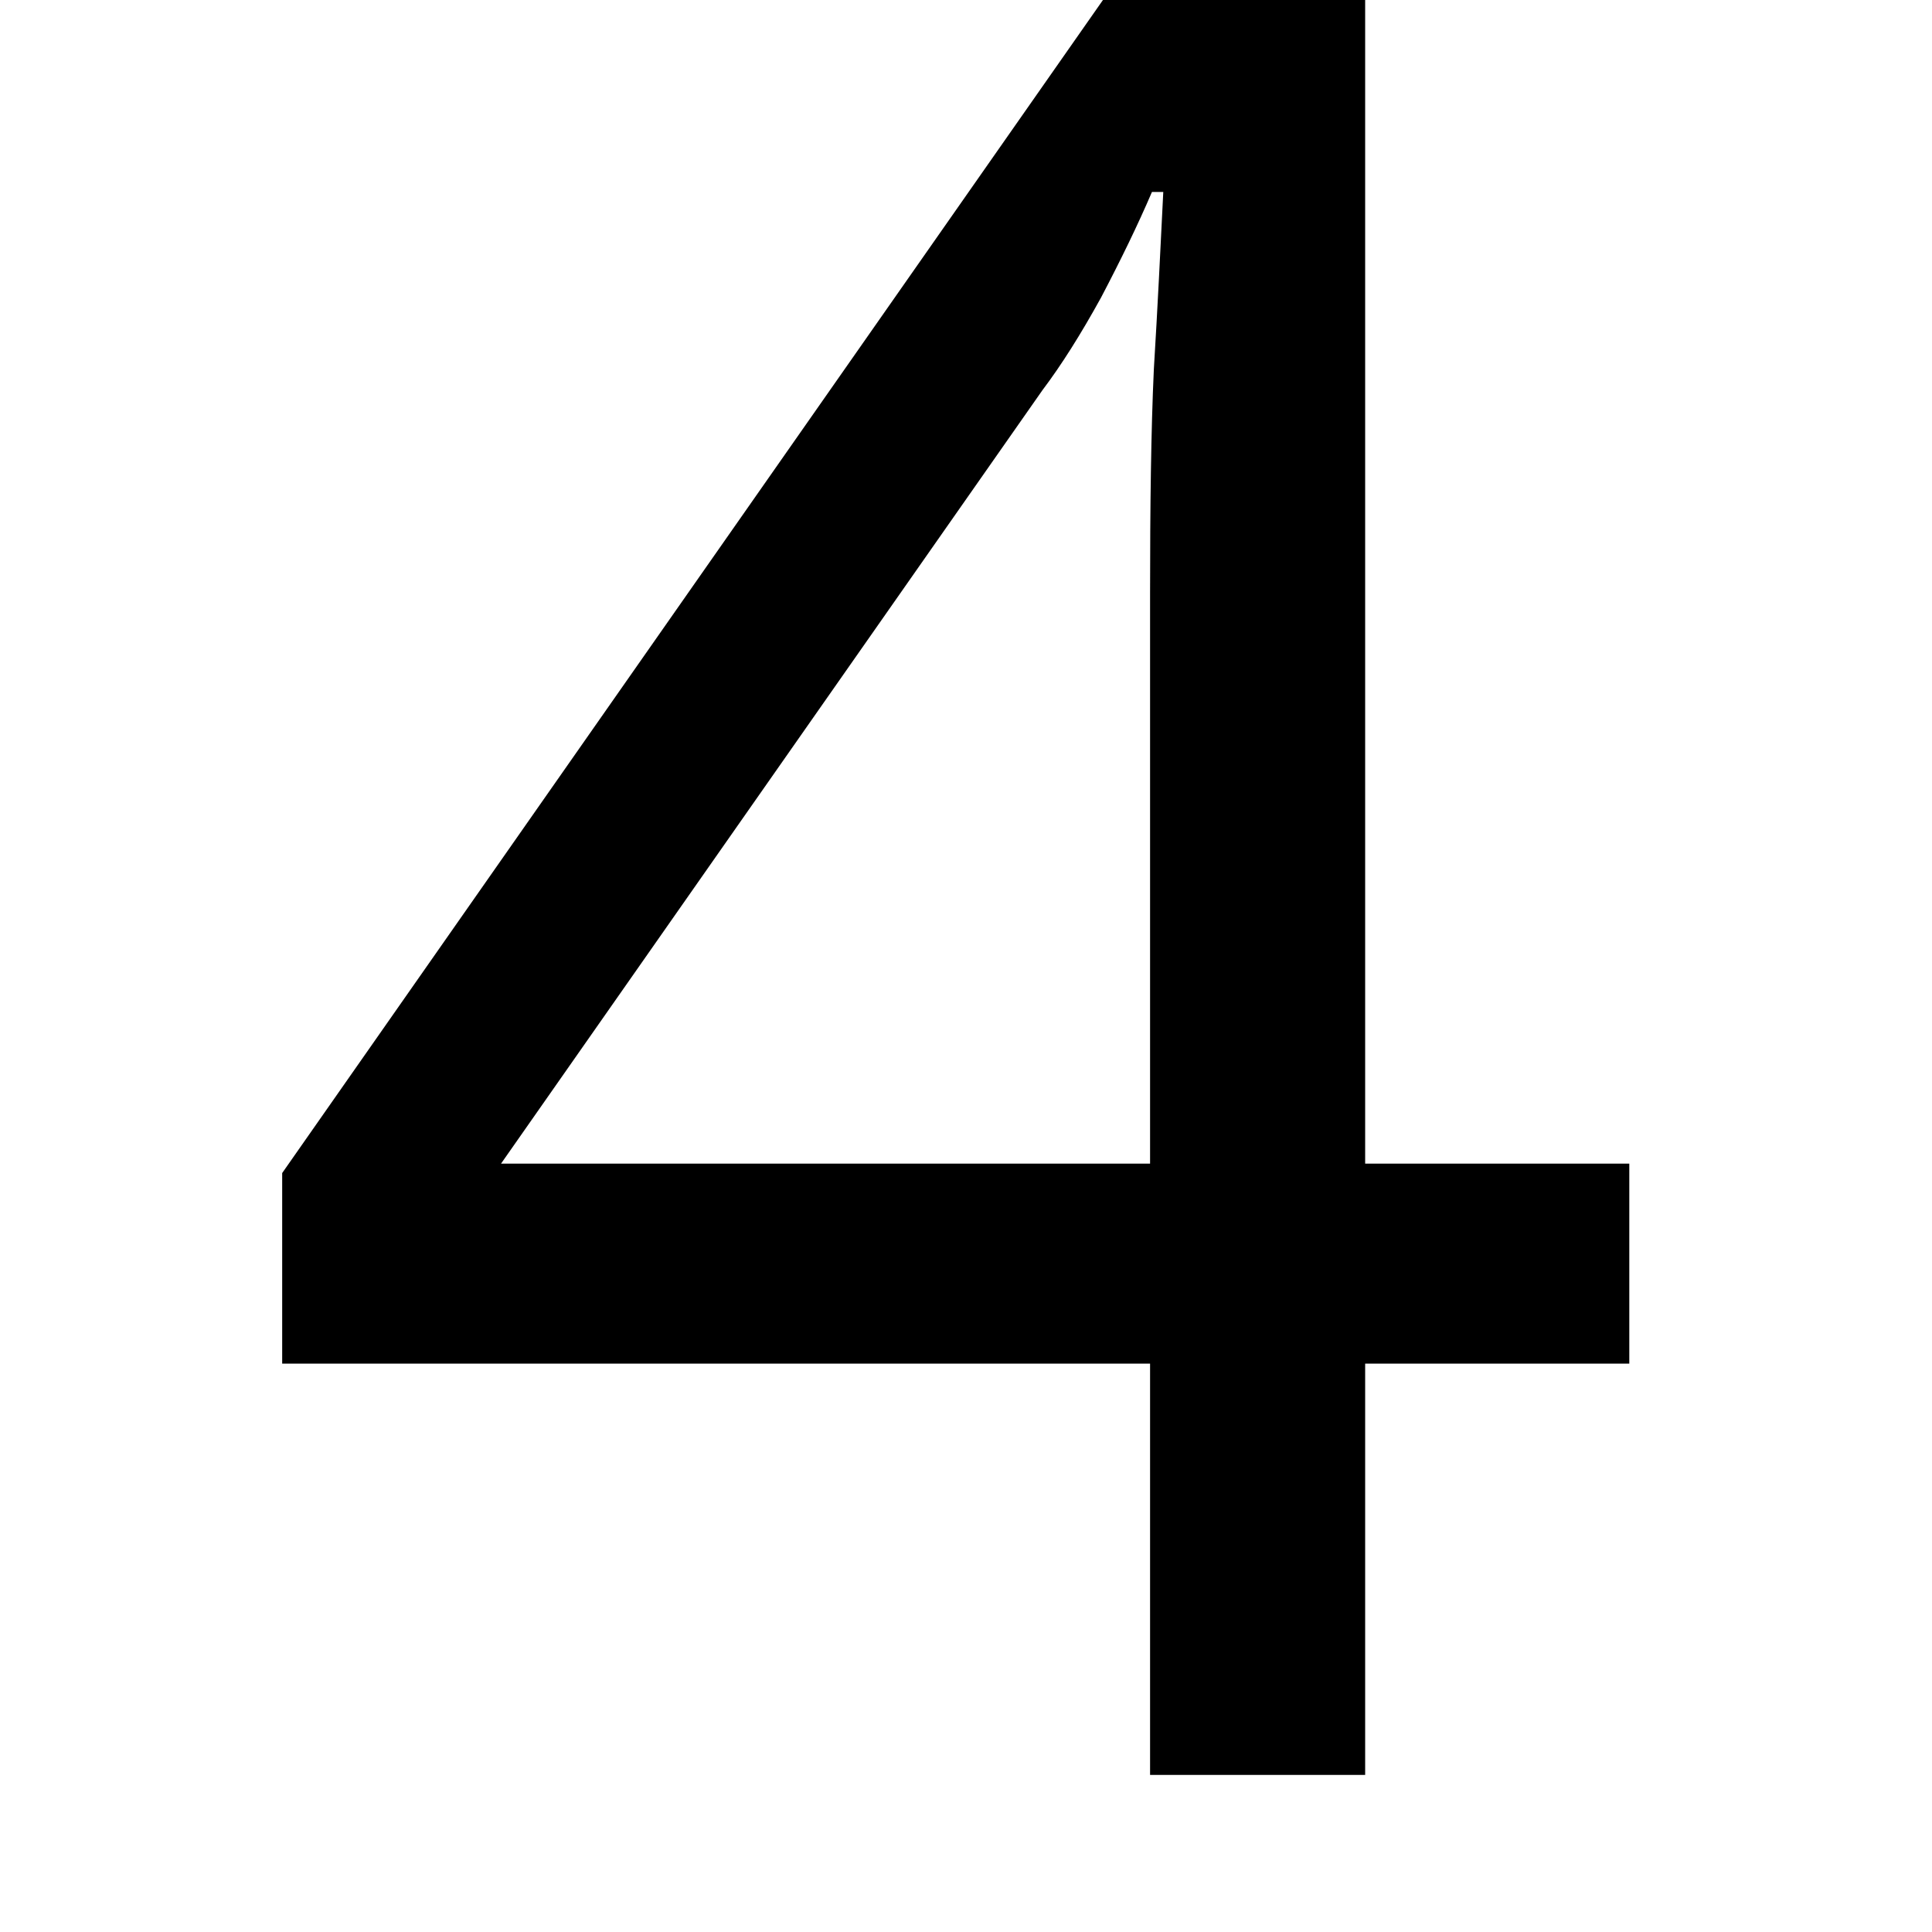
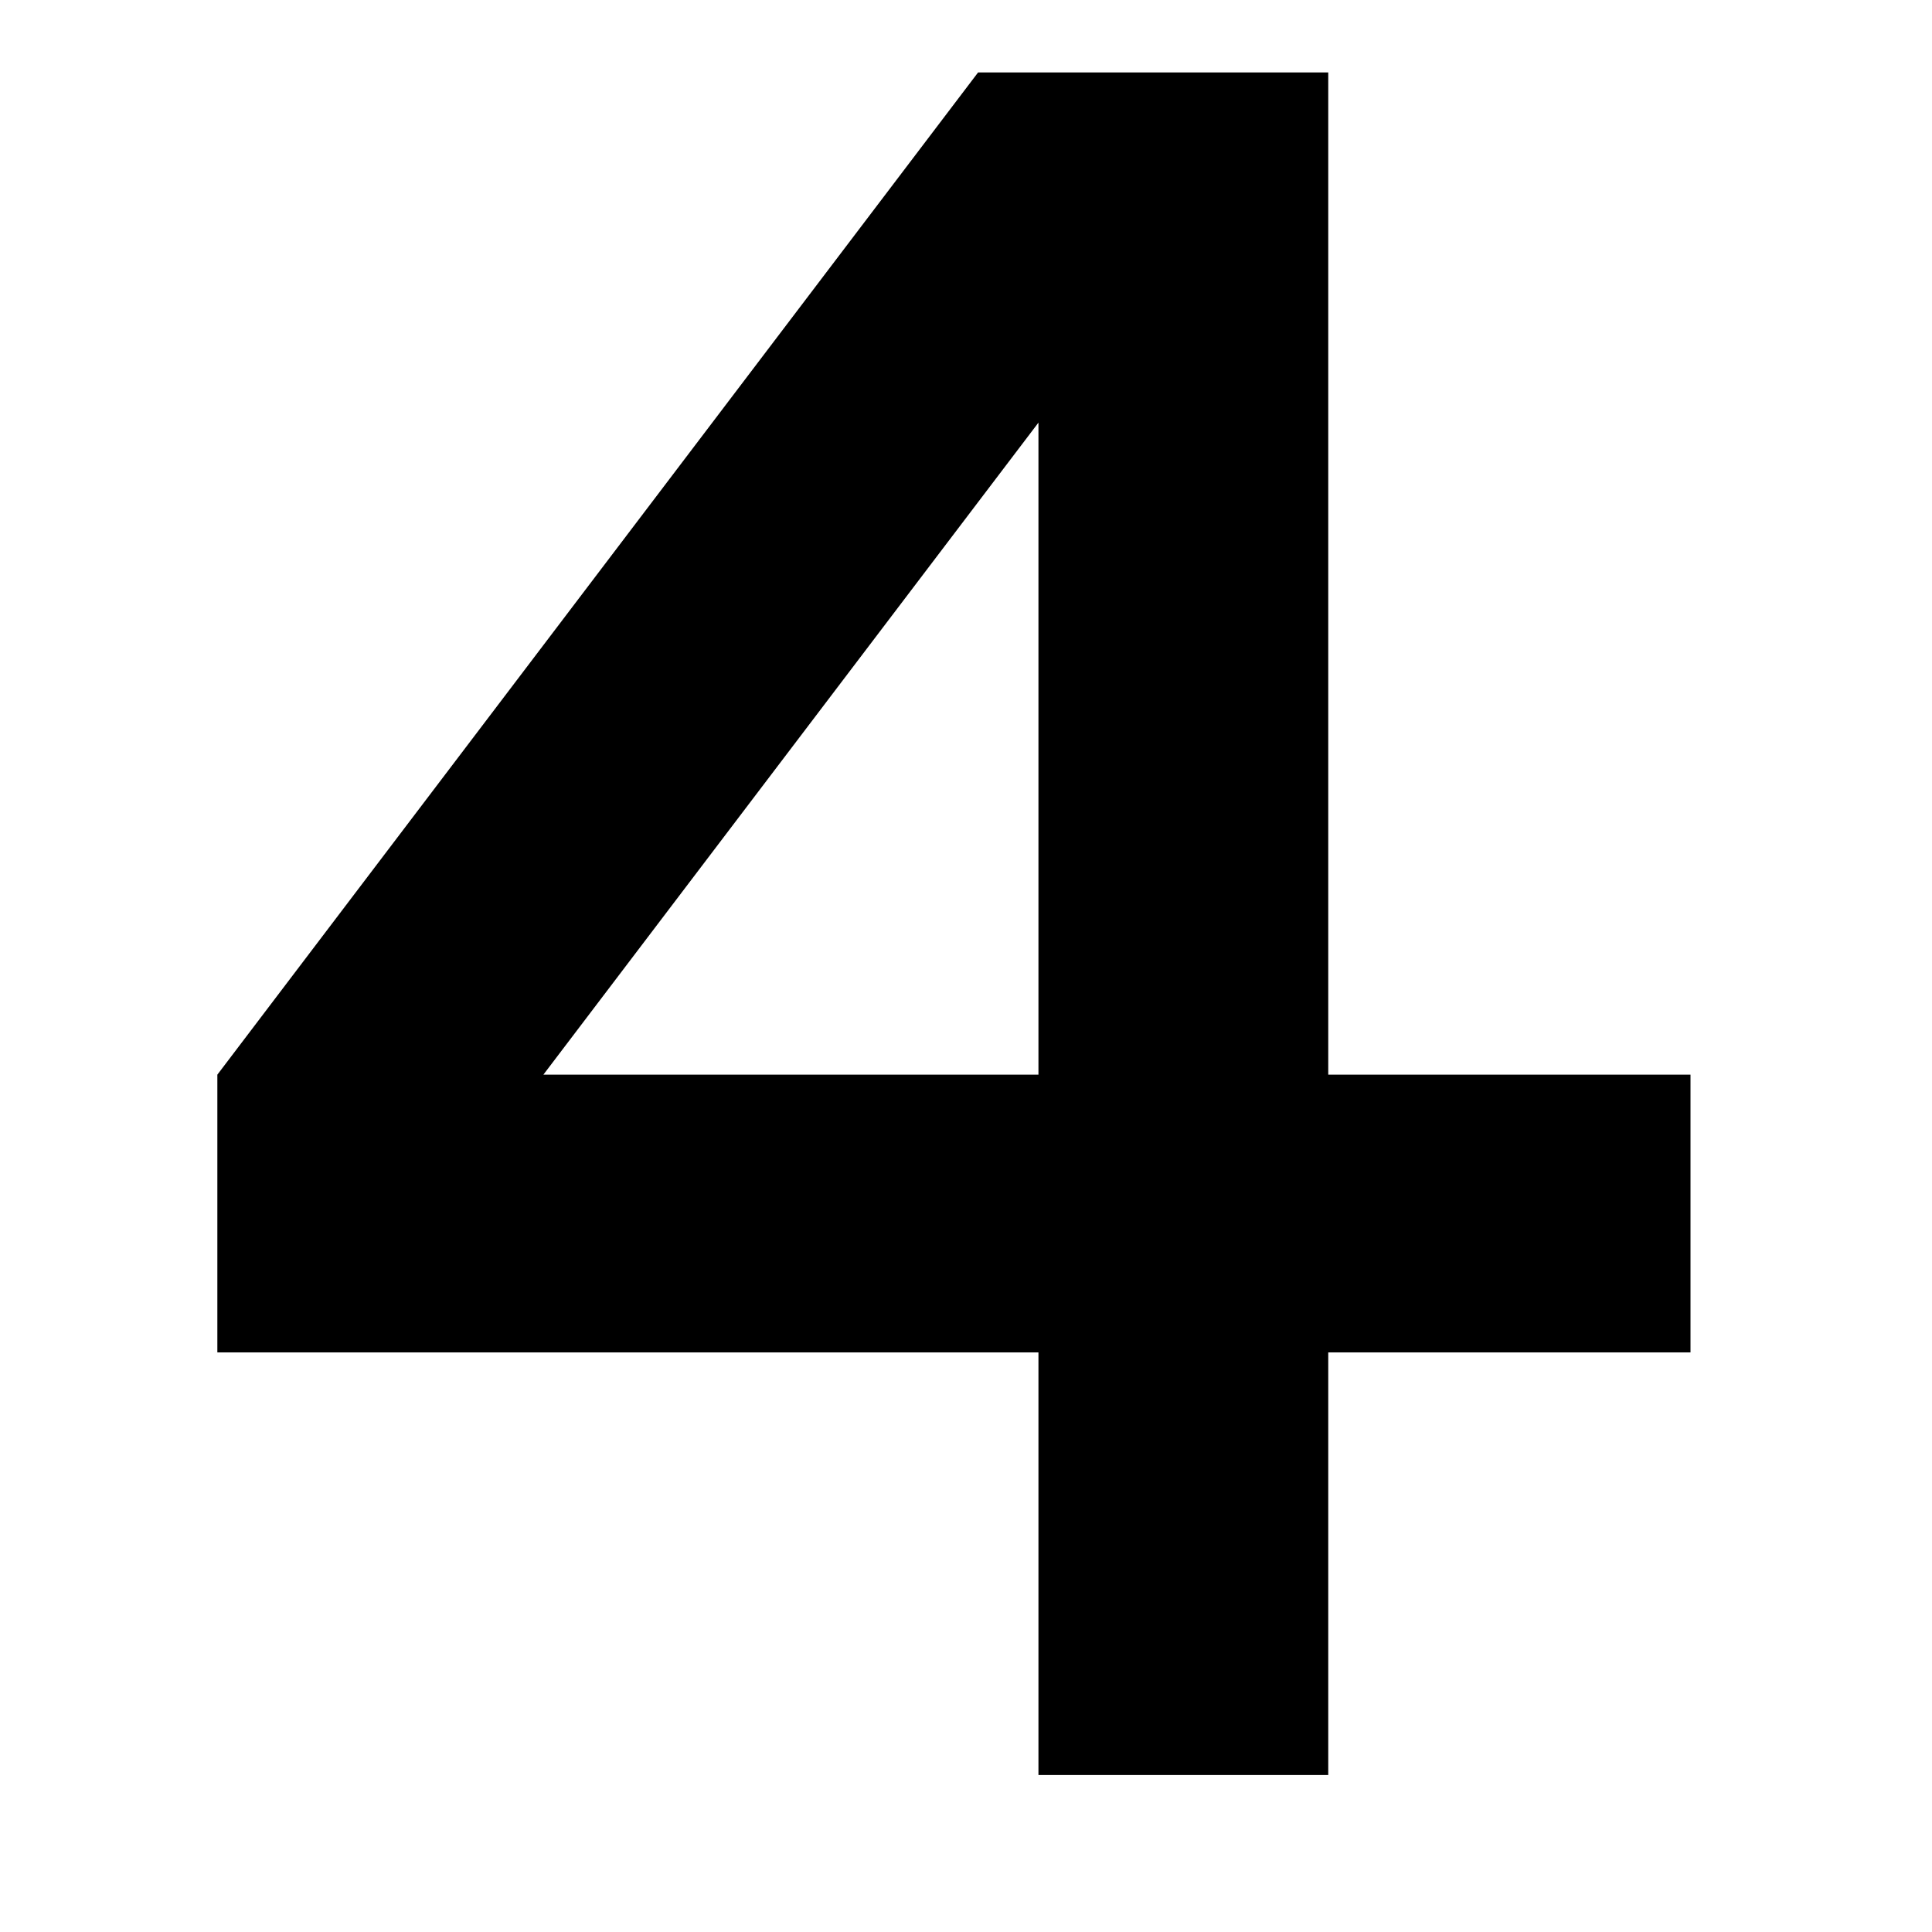
<svg xmlns="http://www.w3.org/2000/svg" version="1.1" id="Layer_1" x="0px" y="0px" viewBox="0 0 16 16" style="enable-background:new 0 0 16 16;" xml:space="preserve">
  <style type="text/css">
	.st0{display:none;fill:#12141D;}
	.st1{fill:none;}
- 	.st2{font-family:'Cakra-Normal';}
- 	.st3{font-size:21px;}
</style>
  <path class="st0" d="M12.2,5.5C13,5,13.6,4,13.6,3c0-1.7-1.3-3-3-3H5.4c-1.7,0-3,1.3-3,3c0,1,0.5,2,1.4,2.5C3,6,2.4,7,2.4,8  c0,1,0.5,2,1.4,2.5C3,11,2.4,12,2.4,13c0,1.7,1.4,3,3,3c1.7,0,3-1.4,3-3v-2.8c0.5,0.5,1.2,0.8,2,0.8h0.1c1.7,0,3-1.3,3-3  C13.6,7,13,6,12.2,5.5z M8.5,1h2.1c1.1,0,2,0.9,2,2c0,1.1-0.9,2-2,2H8.5V1z M3.4,3c0-1.1,0.9-2,2-2h2.1v4H5.4C4.3,5,3.4,4.1,3.4,3z   M3.4,8c0-1.1,0.9-2,2-2h2.1v4H5.4C4.3,10,3.4,9.1,3.4,8z M7.5,13c0,1.1-0.9,2-2.1,2c-1.1,0-2-0.9-2-2s0.9-2,2-2h2.1V13z M10.6,10  L10.6,10c-1.2,0-2.1-0.9-2.1-2c0-1.1,0.9-2,2-2h0.1c1.1,0,2,0.9,2,2C12.6,9.1,11.7,10,10.6,10z M-195-233.9c0,0-0.1,0-0.1,0  c-0.4-0.1-0.6-0.4-0.6-0.8c0-0.1,1.1-6.3-0.1-13.6c-0.1-0.4,0.2-0.8,0.6-0.8c0.4-0.1,0.8,0.2,0.8,0.6c1.3,7.6,0.2,13.9,0.1,14.1  C-194.3-234.1-194.6-233.9-195-233.9z M-194.9-234.7c-5.5-0.8-11.9,6.1-7.9,9.1C-198.8-222.5-192.9-230.8-194.9-234.7z   M-200.9-224.2c-0.8,0-1.6-0.3-2.3-0.8c-1.5-1.1-1.9-2.9-1.1-4.8c1.3-3.1,5.6-6.1,9.6-5.6c0.2,0,0.4,0.2,0.5,0.4  c1.4,2.7-0.5,7.1-3.1,9.3C-198.5-224.7-199.8-224.2-200.9-224.2z M-195.8-234c-3.1,0-6.3,2.4-7.3,4.8c-0.5,1.3-0.3,2.4,0.7,3.1  c1.5,1.2,3.2,0.1,4.1-0.7c2-1.7,3.6-5.1,2.9-7.2C-195.5-234-195.6-234-195.8-234z M-191.2-218.3c-0.1,0-0.3,0-0.4-0.1  c-0.3-0.2-0.4-0.7-0.2-1c0.1-0.2,3.5-5.6,9.6-10.3c0.3-0.2,0.8-0.2,1,0.1c0.2,0.3,0.2,0.8-0.1,1c-5.9,4.5-9.3,9.9-9.3,10  C-190.7-218.4-190.9-218.3-191.2-218.3z M-191.4-207.3c-5-0.5-3.8-10.6,0.3-12.1C-186.5-216.3-186.4-206.9-191.4-207.3   M-191.5-206.6c-2.1-0.2-3.5-1.8-3.9-4.5c-0.4-3.4,1.1-7.9,4-9c0.2-0.1,0.5,0,0.6,0.1c3.3,2.2,4.4,7.4,3.3,10.6  c-0.7,1.8-2,2.8-3.7,2.8 M-191.3-208c1.2,0.1,2.1-0.5,2.6-1.9c0.9-2.5,0-6.7-2.4-8.7c-2,1-3.1,4.6-2.7,7.3  C-193.8-210.2-193.2-208.2-191.3-208 M-157.6-279c-0.3,0-0.6-0.2-0.7-0.5c-0.1-0.4,0.1-0.8,0.5-0.9c14.8-5,21.5-18.6,21.6-18.7  c0.2-0.4,0.6-0.5,1-0.3c0.4,0.2,0.5,0.6,0.3,1c-0.1,0.1-1.8,3.6-5.4,7.8c-3.3,3.8-9,9-17,11.7C-157.4-279-157.5-279-157.6-279z   M-131.9-295c-0.2,0.2-3.4,3.6-6.4,3.6c-0.7,0-1.5-0.2-2.2-0.7c-3.2-2.4-1.3-7.6-1.3-7.8c0.1-0.4,0.5-0.6,0.9-0.4  c0.4,0.1,0.6,0.5,0.4,0.9l0,0c0,0-1.6,4.4,0.8,6.1c2.4,1.8,6.6-2.6,6.7-2.7c0.3-0.3,0.7-0.3,1,0 M-192.3-277.8c-0.1,0-0.1,0-0.2,0  c-8.4-1.8-14.6-6-18.3-9.3c-4-3.5-6-6.5-6.1-6.7c-0.2-0.3-0.1-0.8,0.2-1c0.3-0.2,0.8-0.1,1,0.2c0.1,0.1,8,11.9,23.5,15.3  c0.4,0.1,0.6,0.5,0.5,0.9C-191.7-278-192-277.8-192.3-277.8z M-219.1-291.2c0,0,4.4,4,6.9,1.9c1.3-1.1,0.4-5,0-6.3  c-0.1-0.4,0.1-0.8,0.5-0.9c0.4-0.1,0.8,0.1,0.9,0.5c0.2,0.6,1.9,5.8-0.4,7.8c-0.8,0.7-1.8,1-2.7,1c-3,0-5.9-2.8-6.1-2.9   M-182.3-277.2c0,0,3.4,0.1,5.2-0.5c0.1-1.9-0.3-4.9-0.3-4.9l4.9-0.4c0,0,0.5,3.8,0.5,5c2.6,0.5,5.3,0.3,5.3,0.3s0.7,8-8.1,8.2  C-177.1-269.5-183.1-273-182.3-277.2z M-174.8-268.8c-1.7,0-4.9-1.5-6.7-3.8c-1.3-1.5-1.8-3.2-1.4-4.8c0.1-0.3,0.4-0.6,0.7-0.6  c0,0,2.7,0.1,4.5-0.4c0-1.8-0.3-4.3-0.3-4.3c0-0.2,0-0.4,0.2-0.5c0.1-0.2,0.3-0.2,0.5-0.3l4.9-0.4c0.4,0,0.7,0.2,0.8,0.6  c0,0.1,0.4,3,0.5,4.5c2.3,0.3,4.5,0.2,4.6,0.2c0.4,0,0.7,0.3,0.8,0.7c0,0.1,0.3,3.7-2.1,6.3C-169.5-269.8-171.8-268.9-174.8-268.8  C-174.8-268.8-174.8-268.8-174.8-268.8z M-181.6-276.5c0,1,0.4,2,1.2,3c1.7,2,4.4,3.2,5.6,3.2c0,0,0,0,0,0c2.5-0.1,4.5-0.8,5.7-2.2  c1.4-1.5,1.7-3.5,1.7-4.6c-1,0-2.9,0-4.7-0.3c-0.3-0.1-0.6-0.3-0.6-0.7c0-0.9-0.3-3.2-0.4-4.3l-3.5,0.3c0.1,1,0.3,2.9,0.2,4.3  c0,0.3-0.2,0.6-0.5,0.7C-178.3-276.5-180.5-276.5-181.6-276.5z M-168-277.7c1.3,8.7-13.1,8.2-13.1,0.5c-1.4,0-7.4-0.2-11.1-1.3  c-0.8,3.5-1.8,6.7-2.4,9c2.1,0.9,6.1,1.3,9.4,1.4c1.1,3.4-3.8,12.2-4.3,13c0,0,13.3,7.8,31.1,5c0,0-3-18.5-2.7-18.8  c2.9-0.7,5.8-1.4,7.8-2.6c-0.9-3.6-3.2-6.9-4.1-8.2C-161.8-278.1-164.9-277.8-168-277.7z M-166.4-248.8c-5.9,0-11-1-14.6-2.1  c-5.6-1.6-8.9-3.5-9.1-3.6c-0.2-0.1-0.3-0.3-0.3-0.4c0-0.2,0-0.4,0.1-0.5c1.1-1.8,4.8-8.8,4.4-11.9c-2.3-0.1-6.7-0.4-9.1-1.4  c-0.3-0.1-0.5-0.5-0.4-0.8c0.2-0.7,0.4-1.4,0.6-2.3c0.6-2,1.2-4.3,1.8-6.7c0-0.2,0.2-0.4,0.3-0.5c0.2-0.1,0.4-0.1,0.6-0.1  c3.8,1.1,9.8,1.3,11,1.3c0.4,0,0.7,0.3,0.7,0.7c0,2.5,1.8,3.8,2.9,4.4c2.3,1.2,5.3,1.1,7.2-0.3c1.4-1,1.9-2.5,1.7-4.5  c0-0.2,0-0.4,0.2-0.6c0.1-0.2,0.3-0.3,0.5-0.3c3-0.1,6-0.4,10.2-2c0.3-0.1,0.6,0,0.8,0.3c2.1,3,3.6,5.9,4.2,8.4  c0.1,0.3-0.1,0.6-0.3,0.8c-1.9,1.2-4.6,1.9-7.4,2.6c0.1,1.1,0.6,4.9,2.6,17.5c0.1,0.7,0.2,1.3-0.5,1.4  C-161.2-249-163.9-248.8-166.4-248.8z M-188.7-255.4c2.8,1.4,14.5,6.8,29.3,4.6c-0.3-1.6-1-6-1.6-10c-1.2-8.2-1.2-8.3-0.8-8.6  c0.1-0.1,0.2-0.2,0.3-0.2l0.5-0.1c2.5-0.6,4.9-1.2,6.6-2.2c-0.4-1.6-1.4-4-3.5-6.9c-3.8,1.4-6.6,1.7-9.4,1.8  c0.1,2.1-0.7,3.9-2.3,5.1c-2.3,1.7-5.9,1.8-8.7,0.4c-2.1-1.1-3.4-2.8-3.6-4.9c-1.9-0.1-6.5-0.3-9.9-1.1c-0.5,2.2-1.1,4.2-1.6,6.1  c-0.2,0.6-0.3,1.1-0.5,1.6c1.8,0.6,4.9,1,8.6,1.1c0.3,0,0.6,0.2,0.7,0.5C-183.6-265-187.4-257.6-188.7-255.4z M-160.1-259.7  c-0.4-2.5-0.8-5.1-1-6.8c-10.1,2.7-19.1,1.7-24.2,0.6c-0.2,1.6-0.9,3.6-1.7,5.5C-182.7-259-172.2-256.4-160.1-259.7z M-172.1-257.4  c-7,0-12.5-1.5-15.1-2.4c-0.2-0.1-0.3-0.2-0.4-0.4c-0.1-0.2-0.1-0.4,0-0.6c0.9-2.1,1.5-3.9,1.7-5.3c0-0.2,0.1-0.4,0.3-0.5  c0.2-0.1,0.4-0.2,0.6-0.1c5.5,1.2,14.1,2,23.8-0.6c0.2-0.1,0.4,0,0.6,0.1c0.2,0.1,0.3,0.3,0.3,0.5c0.2,1.5,0.5,3.8,1,6.8  c0.1,0.4-0.2,0.7-0.5,0.8C-164.2-257.9-168.4-257.4-172.1-257.4z M-186-260.9c4.3,1.3,14,3.5,25.1,0.7c-0.3-2.2-0.6-4-0.8-5.4  c-9.3,2.3-17.5,1.7-23,0.6C-184.9-263.9-185.4-262.5-186-260.9z M-186.9-254.1c-3.2-1.4-9.6-4.9-11.9,0c-1.3,2.7-0.4,14.1-0.4,14.1  s7.4,1.7,10.6,0.7c0.1-2.7-0.1-4.6,0.1-6.3c0,0,7.4,1.3,8.3,0.9c0.8,5.4-10.1,17.6-10.1,17.6s3.3,5.4,6.3,7.3  c12.8-8.5,20.7-19.4,19.9-29.8C-177.5-249.4-182.3-252.2-186.9-254.1z M-184-219c-0.1,0-0.3,0-0.4-0.1c-3.1-2-6.4-7.3-6.5-7.6  c-0.2-0.3-0.1-0.6,0.1-0.9c2.8-3.2,9.7-11.9,9.9-16.4c-1.6,0-4.7-0.5-6.9-0.8c0,0.6,0,1.3,0,2c0,1,0,2.2,0,3.5  c0,0.3-0.2,0.6-0.5,0.7c-3.4,1-10.7-0.7-11-0.7c-0.3-0.1-0.5-0.3-0.6-0.6c-0.1-1.2-0.9-11.7,0.5-14.4c2.4-5,8.2-2.4,11.6-0.8  c0.4,0.2,0.8,0.4,1.2,0.5l0,0c0.5,0.2,0.9,0.4,1.4,0.6c4.1,1.8,9.2,4,21,3.8c0.4,0,0.7,0.3,0.7,0.7c0.5,5.2-1.2,10.7-4.9,16.1  c-3.5,5.1-8.8,10.1-15.3,14.4C-183.7-219.1-183.8-219-184-219z M-189.4-227c0.8,1.2,3.2,4.7,5.4,6.4c12.7-8.5,19.6-18.8,19.2-28.3  c-11.7,0.1-16.8-2.2-20.9-4c-0.5-0.2-1-0.4-1.4-0.6c-0.4-0.2-0.8-0.3-1.2-0.5c-4.2-1.9-8.1-3.3-9.8,0.1c-0.9,1.9-0.6,9.7-0.4,13.2  c1.6,0.3,6.5,1.3,9.2,0.8c0-1.1,0-2,0-2.9c0-1.1,0-2,0.1-2.9c0-0.2,0.1-0.4,0.3-0.5c0.2-0.1,0.4-0.2,0.6-0.1  c3.3,0.6,7.3,1.1,7.9,0.9c0.2-0.1,0.4-0.1,0.6,0c0.2,0.1,0.3,0.3,0.4,0.5C-178.8-239.6-187.5-229.2-189.4-227z M-180.5-245.4  C-180.5-245.4-180.5-245.4-180.5-245.4C-180.5-245.4-180.5-245.4-180.5-245.4z M-149.3-309.4c2,15.1-8.4,26.7-22.9,28.6  c-14.5,1.9-27.6-6.5-29.7-21.6c-2-15.1,8.2-28.3,22.7-30.3C-164.7-334.5-151.3-324.4-149.3-309.4z M-176.3-279.7  c-5.8,0-11.3-1.7-15.8-4.8c-5.7-4-9.5-10.3-10.4-17.7c-1-7.4,0.9-14.8,5.3-20.6c4.4-5.8,10.8-9.5,18-10.5c7.2-1,14.4,0.9,20.2,5.4  c5.8,4.5,9.5,11,10.5,18.5h0c1,7.4-0.9,14.4-5.4,19.8c-4.3,5.2-10.8,8.7-18.1,9.6C-173.6-279.8-175-279.7-176.3-279.7z   M-175.6-332.1c-1.2,0-2.3,0.1-3.5,0.2c-6.9,0.9-12.9,4.4-17.1,9.9c-4.2,5.5-6,12.5-5,19.5c0.9,7,4.4,12.9,9.8,16.7  c5.3,3.7,12,5.2,19,4.3c14.8-2,24.2-13.7,22.3-27.8v0c-0.9-7.1-4.5-13.3-10-17.5C-164.5-330.3-170-332.1-175.6-332.1z M-144-318.9  c4-0.5,2.9-10.2-2.6-12.8c2.6-8.5-3.2-16.7-9-16.6c-6.1,0.1-2.4,7.3-2.4,7.3s-11-20-27-16.2c-6.1,1.4-6,5.4-4.4,9  c-8-3.2-16.6-4.9-21.6-1.1c-3.5,2.6,0.3,6.8,4.5,10.1c-5.3,1.6-9.5,4-9.8,8c-0.3,3.8,3.7,5.5,8.3,6.4c-8.3,5-6.4,14.8-1.9,14.2  c-4.2,2.1,0.1,10.4,7.3,9.4c0,0,0.3,0,0.7-0.1c-0.1-0.3-0.1-0.6-0.1-0.9c-2-15.1,8.2-28.3,22.7-30.3s27.9,8.2,29.9,23.2  c0,0.3,0.1,0.6,0.1,0.9c0.1,0,0.2,0,0.2,0C-140.2-309.3-139.4-318-144-318.9z M-203.8-300.5c-4.1,0-7.2-2.8-8.2-5.7  c-0.5-1.5-0.3-2.9,0.4-3.9c-1.1-0.4-2-1.4-2.5-2.9c-1.2-3.4,0-8.2,4.2-11.5c-3-0.7-7.6-2.4-7.2-6.8c0.3-3.5,3.3-6.3,9-8.2  c-3.4-2.8-5.1-5.3-5.1-7.4c0-1.2,0.6-2.2,1.6-3c5.3-4,13.9-2.2,20.8,0.4c-0.6-1.9-0.5-3.5,0.1-4.9c0.8-1.7,2.6-2.9,5.3-3.5  c6.8-1.6,13.8,0.8,20.2,6.9c2.1,2,3.9,4.2,5.2,5.9c0-0.8,0.1-1.6,0.5-2.2c0.7-1.1,1.9-1.7,3.7-1.7c0,0,0.1,0,0.1,0  c2.7,0,5.3,1.5,7.3,4.2c2.7,3.6,3.6,8.3,2.4,12.7c3.5,2,5.3,6.9,4.8,10.4c-0.2,1.2-0.6,2.2-1.3,2.8c1.2,0.8,1.9,2.3,1.8,4  c-0.2,3.1-2.9,6.7-8.5,7.2l-0.2,0c-0.4,0-0.7-0.3-0.8-0.6c0-0.3-0.1-0.6-0.1-0.9c-0.9-7.1-4.5-13.3-10-17.5  c-5.4-4.2-12.2-6-19.1-5.1c-6.9,0.9-12.9,4.4-17.1,9.9c-4.2,5.5-6,12.5-5,19.5c0,0.3,0.1,0.6,0.1,0.9c0.1,0.4-0.2,0.8-0.6,0.8  l-0.7,0.1C-202.8-300.5-203.3-300.5-203.8-300.5z M-209.8-311.4c0.3,0,0.6,0.2,0.7,0.5c0.1,0.3-0.1,0.7-0.4,0.9  c-1.6,0.8-1.3,2.6-1.1,3.4c0.7,2.3,3.7,5.3,8,4.7l0,0c0-0.1,0-0.2,0-0.2c-1-7.4,0.9-14.8,5.3-20.6c4.4-5.8,10.8-9.5,18-10.5  c7.2-1,14.4,0.9,20.2,5.4c5.8,4.5,9.5,11,10.5,18.5c0,0.1,0,0.2,0,0.2c4.4-0.6,6.5-3.4,6.6-5.8c0.1-1.7-0.8-2.9-2.2-3.2  c-0.3-0.1-0.6-0.4-0.6-0.7c0-0.4,0.3-0.6,0.6-0.7c1.2-0.2,1.6-1.5,1.7-2.3c0.5-3.1-1.2-7.6-4.5-9.1c-0.3-0.2-0.5-0.5-0.4-0.9  c1.3-4.2,0.5-8.7-2-12c-1.7-2.3-4-3.7-6.3-3.6c-1.2,0-2.1,0.4-2.5,1c-0.9,1.5,0.2,4.3,0.7,5.3c0.2,0.3,0,0.8-0.3,1  c-0.3,0.2-0.8,0.1-1-0.3c0,0-2.8-5-7.4-9.4c-6.1-5.8-12.5-8-18.8-6.5c-2.3,0.5-3.7,1.4-4.4,2.7c-0.6,1.3-0.5,3.1,0.5,5.2  c0.1,0.3,0.1,0.6-0.1,0.8c-0.2,0.2-0.5,0.3-0.8,0.2c-6.7-2.7-15.7-5.1-20.9-1.2c-0.7,0.6-1.1,1.2-1.1,1.9c0,1.2,1,3.4,5.6,7.1  c0.2,0.2,0.3,0.4,0.3,0.7c-0.1,0.3-0.2,0.5-0.5,0.6c-5.9,1.8-9,4.2-9.3,7.4c-0.2,2.7,2.2,4.5,7.7,5.6c0.3,0.1,0.5,0.3,0.6,0.6  c0.1,0.3-0.1,0.6-0.3,0.7c-5.3,3.2-5.9,8.2-5,10.7C-212.1-312-211.1-311.2-209.8-311.4C-209.9-311.4-209.9-311.4-209.8-311.4z   M-187.1-298.5c0,2.2-1.8,4-4,4c-2.2,0-4-1.8-4-4c0-2.2,1.8-4,4-4C-188.9-302.6-187.1-300.8-187.1-298.5z M-153.4-302.3  c0,2.2-1.8,4-4,4s-4-1.8-4-4s1.8-4,4-4S-153.4-304.6-153.4-302.3z M-167.1-309.5C-167.1-309.5-167.2-309.5-167.1-309.5  c-0.4,0-0.7-0.3-0.7-0.6c0-0.2,0-0.3,0.1-0.5c0,0,0,0,0,0c1-3.1,2.8-4.1,4.1-4.3c2-0.4,3.9,0.6,5.4,2.7c0,0,0,0,0,0  c0.1,0.1,0.2,0.2,0.2,0.4c0.1,0.3-0.1,0.7-0.4,0.8c-0.2,0.1-0.6,0.1-0.9-0.4c-1.1-1.6-2.5-2.4-3.9-2.1c-1.4,0.2-2.4,1.3-3,3.3  C-166.4-310-166.6-309.5-167.1-309.5z M-177.1-305.8C-177.1-305.8-177.2-305.8-177.1-305.8c-0.4,0-0.6-0.3-0.7-0.6  c0-0.1,0-0.3,0.1-0.4c0.5-1.6,1.5-2.1,2.2-2.3c1.1-0.2,2.1,0.3,2.9,1.4c0.1,0.1,0.1,0.2,0.2,0.3c0.1,0.3-0.1,0.7-0.4,0.8  c-0.1,0-0.6,0.2-0.9-0.3c-0.4-0.6-0.9-0.9-1.5-0.8c-0.5,0.1-0.9,0.5-1.1,1.3C-176.6-305.9-177-305.8-177.1-305.8z M-192.8-305.9  C-192.9-305.9-192.9-305.9-192.8-305.9c-0.4,0-0.7-0.3-0.7-0.6c0-0.2,0-0.3,0.1-0.4c0,0,0,0,0,0c1-3.1,2.8-4.1,4.1-4.3  c2-0.4,3.9,0.6,5.4,2.7c0,0,0,0,0,0c0.1,0.1,0.2,0.2,0.2,0.4c0.1,0.3-0.1,0.7-0.4,0.8c-0.2,0.1-0.6,0.1-0.9-0.4  c-0.8-1.1-2.1-2.4-3.9-2.1c-0.9,0.2-2.2,0.9-3,3.3C-192.2-306.1-192.5-305.9-192.8-305.9z M-182-301.4c1.8-2.3,2.7,1,7,0.6  c4.4-0.4,4.7-3.9,7-1.4c1.9,2.1,1.3,14.7-5.9,15.2C-181.1-286.4-183.7-299.2-182-301.4z M-174.3-286.2c-2.7,0-5.2-1.8-6.9-5  c-2-3.7-2.7-9-1.4-10.7c0,0,0,0,0,0c1.3-1.7,2.5-1.1,3.6-0.5c0.9,0.5,2.1,1,3.9,0.9c1.8-0.2,2.8-0.9,3.6-1.4c1.1-0.7,2.3-1.6,4,0.3  c1.4,1.5,1.6,7-0.1,11.2c-1.3,3.3-3.5,5.1-6.3,5.3C-174-286.2-174.2-286.2-174.3-286.2z M-181.5-300.9c-0.7,0.9-0.5,5.3,1.5,9.1  c1.1,2,3,4.4,6,4.2c2.8-0.2,4.3-2.5,5-4.4c1.6-4,1.2-8.8,0.4-9.7c-0.9-0.9-1-0.8-2.1-0.1c-0.9,0.6-2.2,1.5-4.3,1.7  c-2.2,0.2-3.6-0.5-4.6-1C-180.7-301.6-180.9-301.7-181.5-300.9L-181.5-300.9z M-150.4-309.1c0,0-0.1-3.1,3.6-4.1  c3.8-1.1,6.2,3.8,4.6,7.2c-1.6,3.4-5.9,4.1-7.7,2L-150.4-309.1z M-147-302.2c-1.4,0-2.6-0.5-3.4-1.5c-0.2-0.3-0.2-0.8,0.1-1  c0.3-0.2,0.8-0.2,1,0.1c0.6,0.7,1.6,1.1,2.7,0.9c1.3-0.1,2.9-0.9,3.7-2.7c0.8-1.6,0.5-3.8-0.7-5.2c-0.5-0.6-1.5-1.4-3.1-1  c-3,0.9-3,3.3-3,3.4c0,0.4-0.3,0.7-0.7,0.7c0,0,0,0,0,0c-0.4,0-0.7-0.3-0.7-0.7c0-1.3,0.8-3.9,4.1-4.8c1.7-0.5,3.4,0,4.6,1.4  c1.5,1.8,1.9,4.6,0.9,6.7c-0.9,2-2.8,3.3-4.9,3.6C-146.6-302.2-146.8-302.2-147-302.2z M-201-302.3c0,0-0.8-3-4.5-3.1  c-4,0-5,5.3-2.6,8.1c2.4,2.8,6.8,2.4,7.9-0.1L-201-302.3z M-203.9-294.6c-1.8,0-3.6-0.8-4.8-2.2c-1.6-1.8-1.9-4.6-0.9-6.7  c0.8-1.6,2.2-2.6,4-2.6c0,0,0,0,0,0c3.4,0,4.9,2.4,5.2,3.6c0.1,0.4-0.1,0.8-0.5,0.9c-0.4,0.1-0.8-0.1-0.9-0.5c0-0.1-0.7-2.5-3.8-2.5  c0,0,0,0,0,0c-1.6,0-2.4,1.1-2.7,1.8c-0.8,1.6-0.5,3.8,0.7,5.2c1.3,1.5,3.1,1.9,4.3,1.7c1.1-0.2,2-0.8,2.4-1.6  c0.2-0.4,0.6-0.5,0.9-0.4c0.4,0.2,0.5,0.6,0.4,0.9c-0.6,1.3-1.9,2.2-3.5,2.5C-203.3-294.6-203.6-294.6-203.9-294.6z M-159.9-331.6  c7.7,5.6,6.1,8.8,2.8,8.7c-5.2-0.2-9.3-6.7-9.3-6.7s1.5,7-5.1,6.9c-5.6-0.1-7.3-7.1-7.3-7.1s-0.9,10.6-8.4,9.8c-5.1-0.5-5-7-5-7  s-3.7,12.3-8.9,10.1c-8.1-3.4,9.3-19.3,20.2-20.3C-170.3-338.3-159.9-331.6-159.9-331.6z M-200-315.9c-0.5,0-1-0.1-1.5-0.3  c-0.4-0.2-0.5-0.6-0.4-0.9c0.2-0.4,0.6-0.5,0.9-0.4c0.7,0.3,1.4,0.3,2.1-0.1c2.8-1.3,5.2-7.4,5.9-9.6c0.1-0.3,0.4-0.6,0.8-0.5  c0.4,0.1,0.6,0.4,0.6,0.7c0,0,0,1.7,0.6,3.3c0.7,2,2,3,3.7,3c6.9,0,7.7-8.7,7.7-9.1c0-0.3,0.3-0.6,0.6-0.7c0.3,0,0.7,0.2,0.8,0.5  c0,0.1,2.4,7.2,7.4,6.6c1.2-0.1,2.1-0.6,2.7-1.4c1.3-1.8,0.9-4.6,0.9-4.6c-0.1-0.3,0.1-0.6,0.4-0.8c0.3-0.1,0.7,0,0.9,0.2  c0.1,0.1,6.2,8.2,11.1,5.3c0.3-0.2,0.8-0.1,1,0.2c0.2,0.3,0.1,0.8-0.2,1c-4.5,2.7-9.4-1.6-11.6-4.1c-0.1,1.1-0.4,2.5-1.2,3.6  c-0.9,1.1-2.1,1.8-3.7,2c-4.1,0.5-6.7-2.9-8-5.4c-0.2,0.8-0.5,1.8-1,2.7c-1.6,3.5-4.3,5.3-7.8,5.3c-1.4,0-2.6-0.5-3.6-1.4  c-0.9-0.9-1.5-2.2-1.8-3.4c-1.1,2.7-3.1,6.5-5.6,7.8C-198.8-316.1-199.4-315.9-200-315.9z" />
-   <rect x="1.9" y="0" class="st1" width="12.1" height="16" />
-   <text transform="matrix(1 0 0 1 1.8994 14.6991)" class="st2 st3">4</text>
+   <g>
+     <rect x="1.9" y="0" class="st1" width="12.1" height="16" />
+     <path d="M8.6,14.7v-3.5H1.8V8.9l6.3-8.3H11v8.3h3v2.3h-3v3.5H8.6z M4.5,8.9h4.1V3.5L4.5,8.9z" />
+   </g>
</svg>
